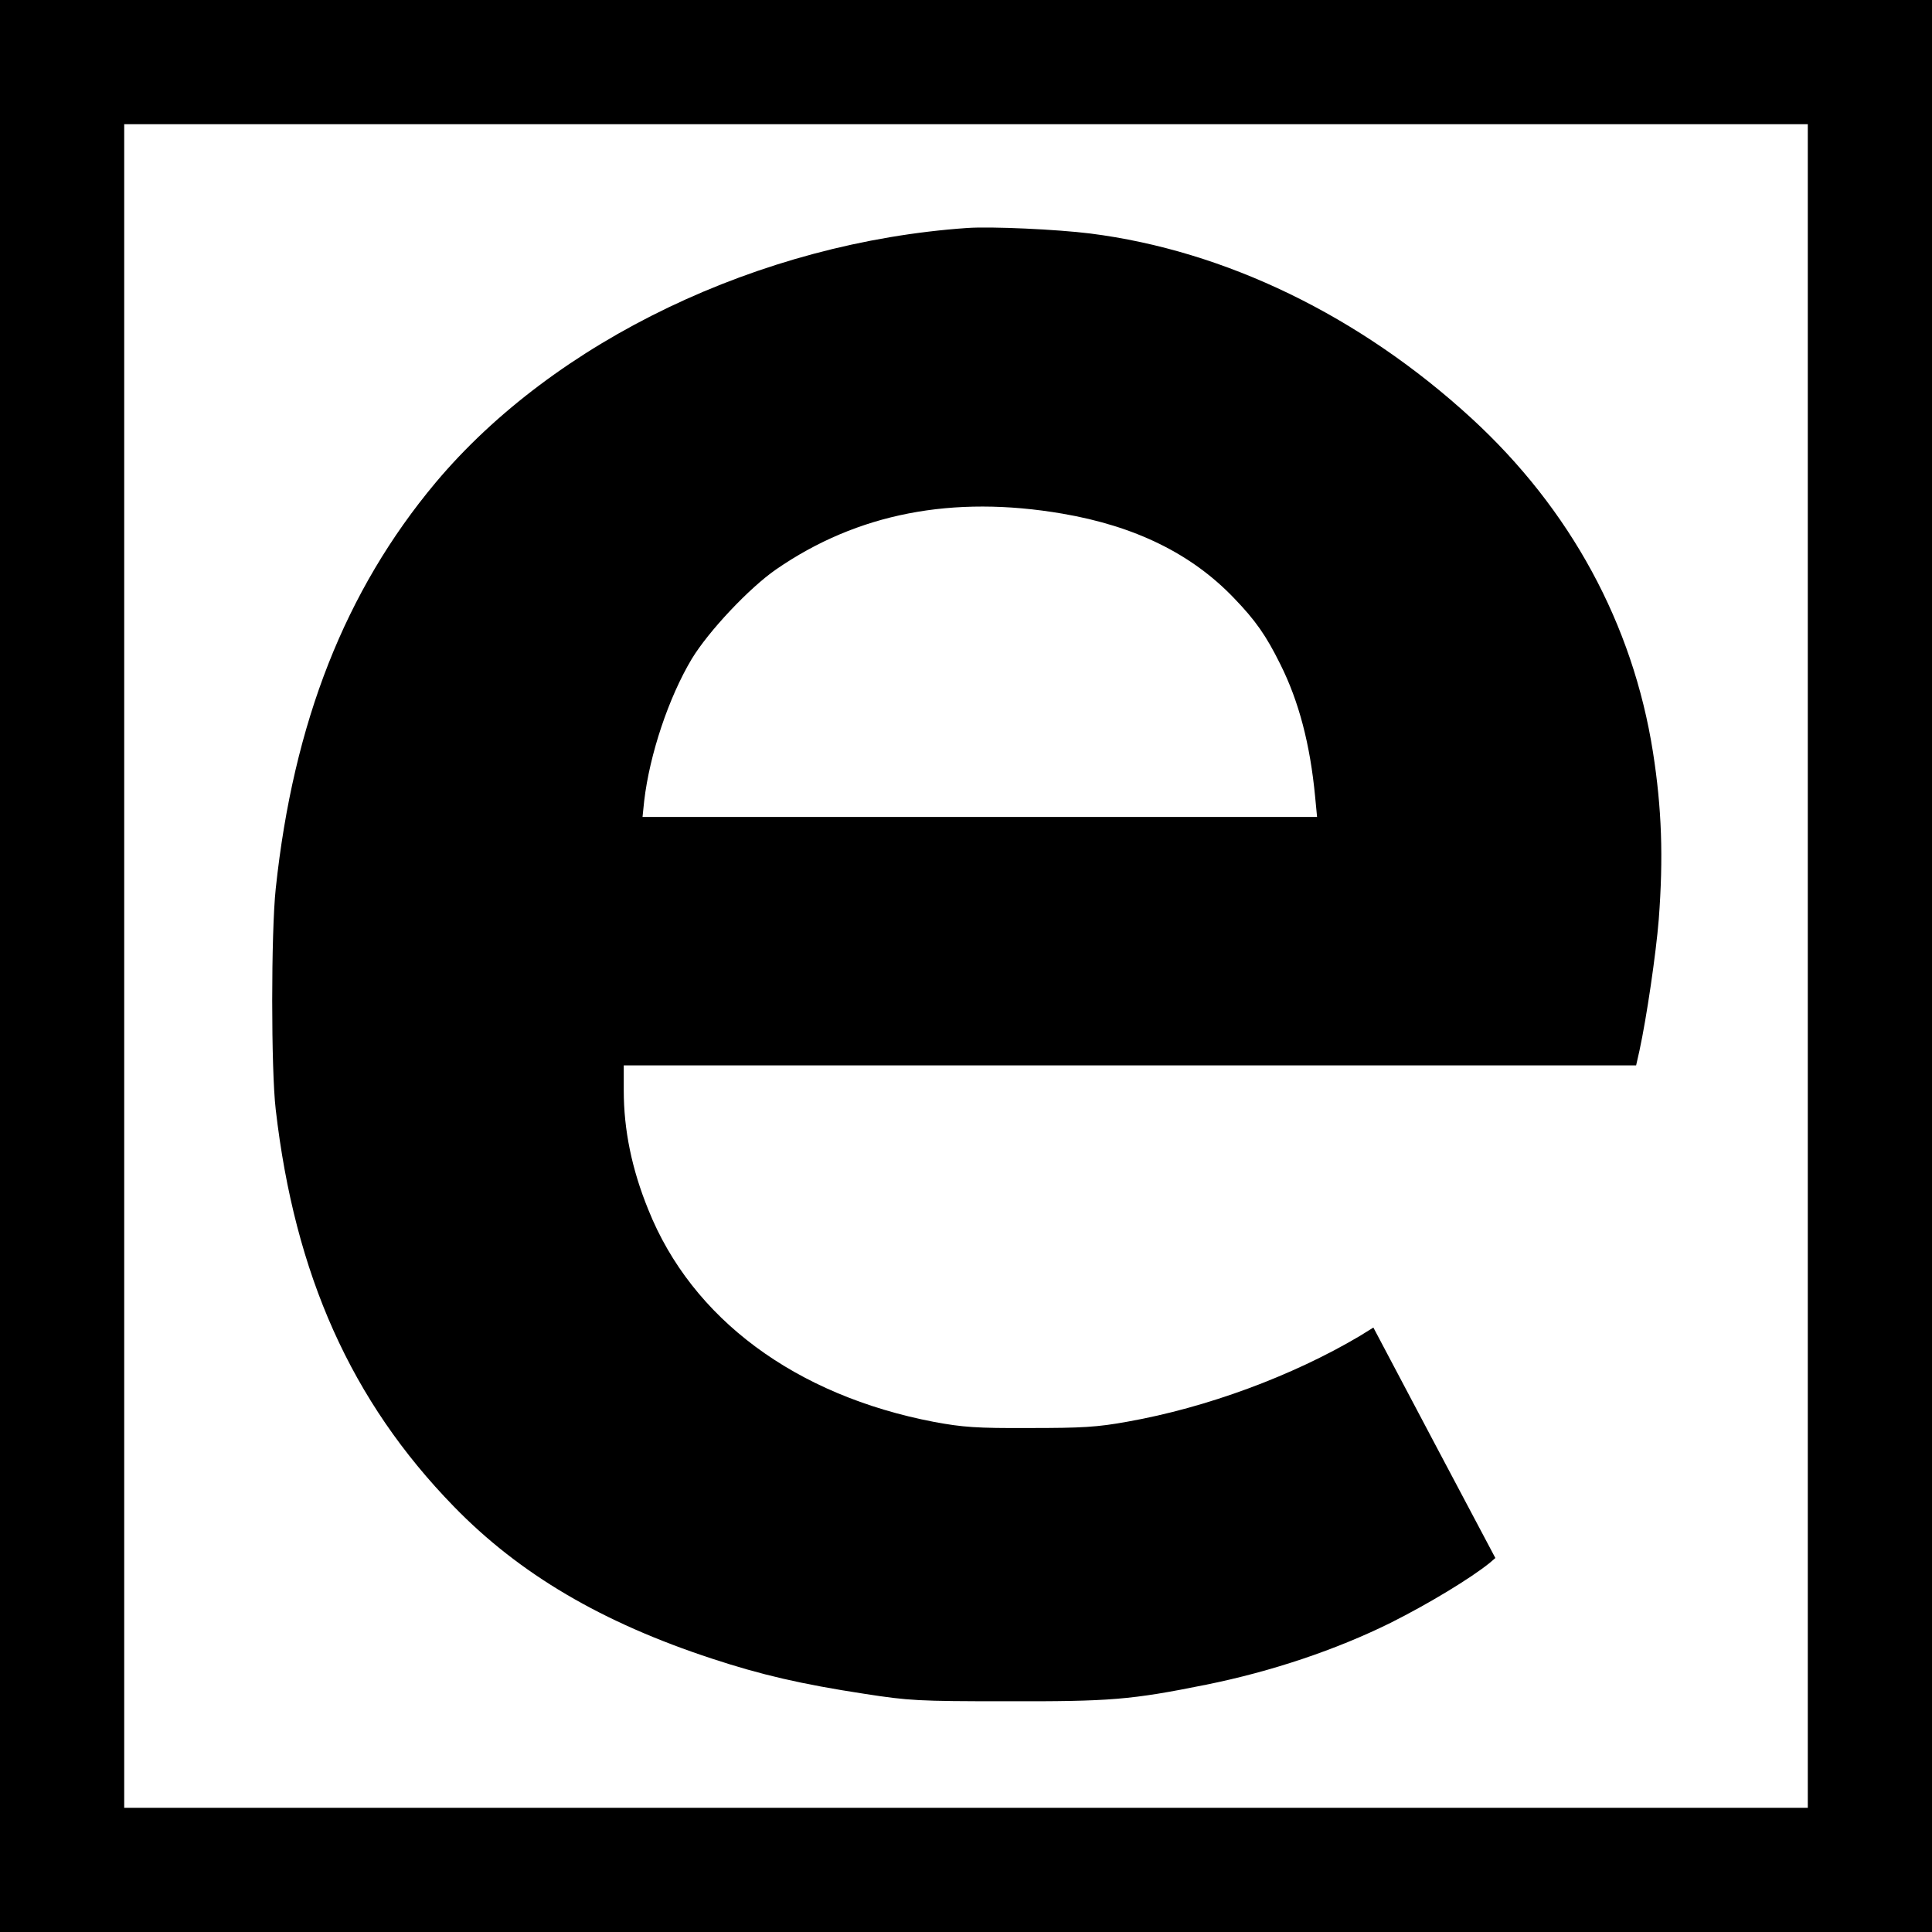
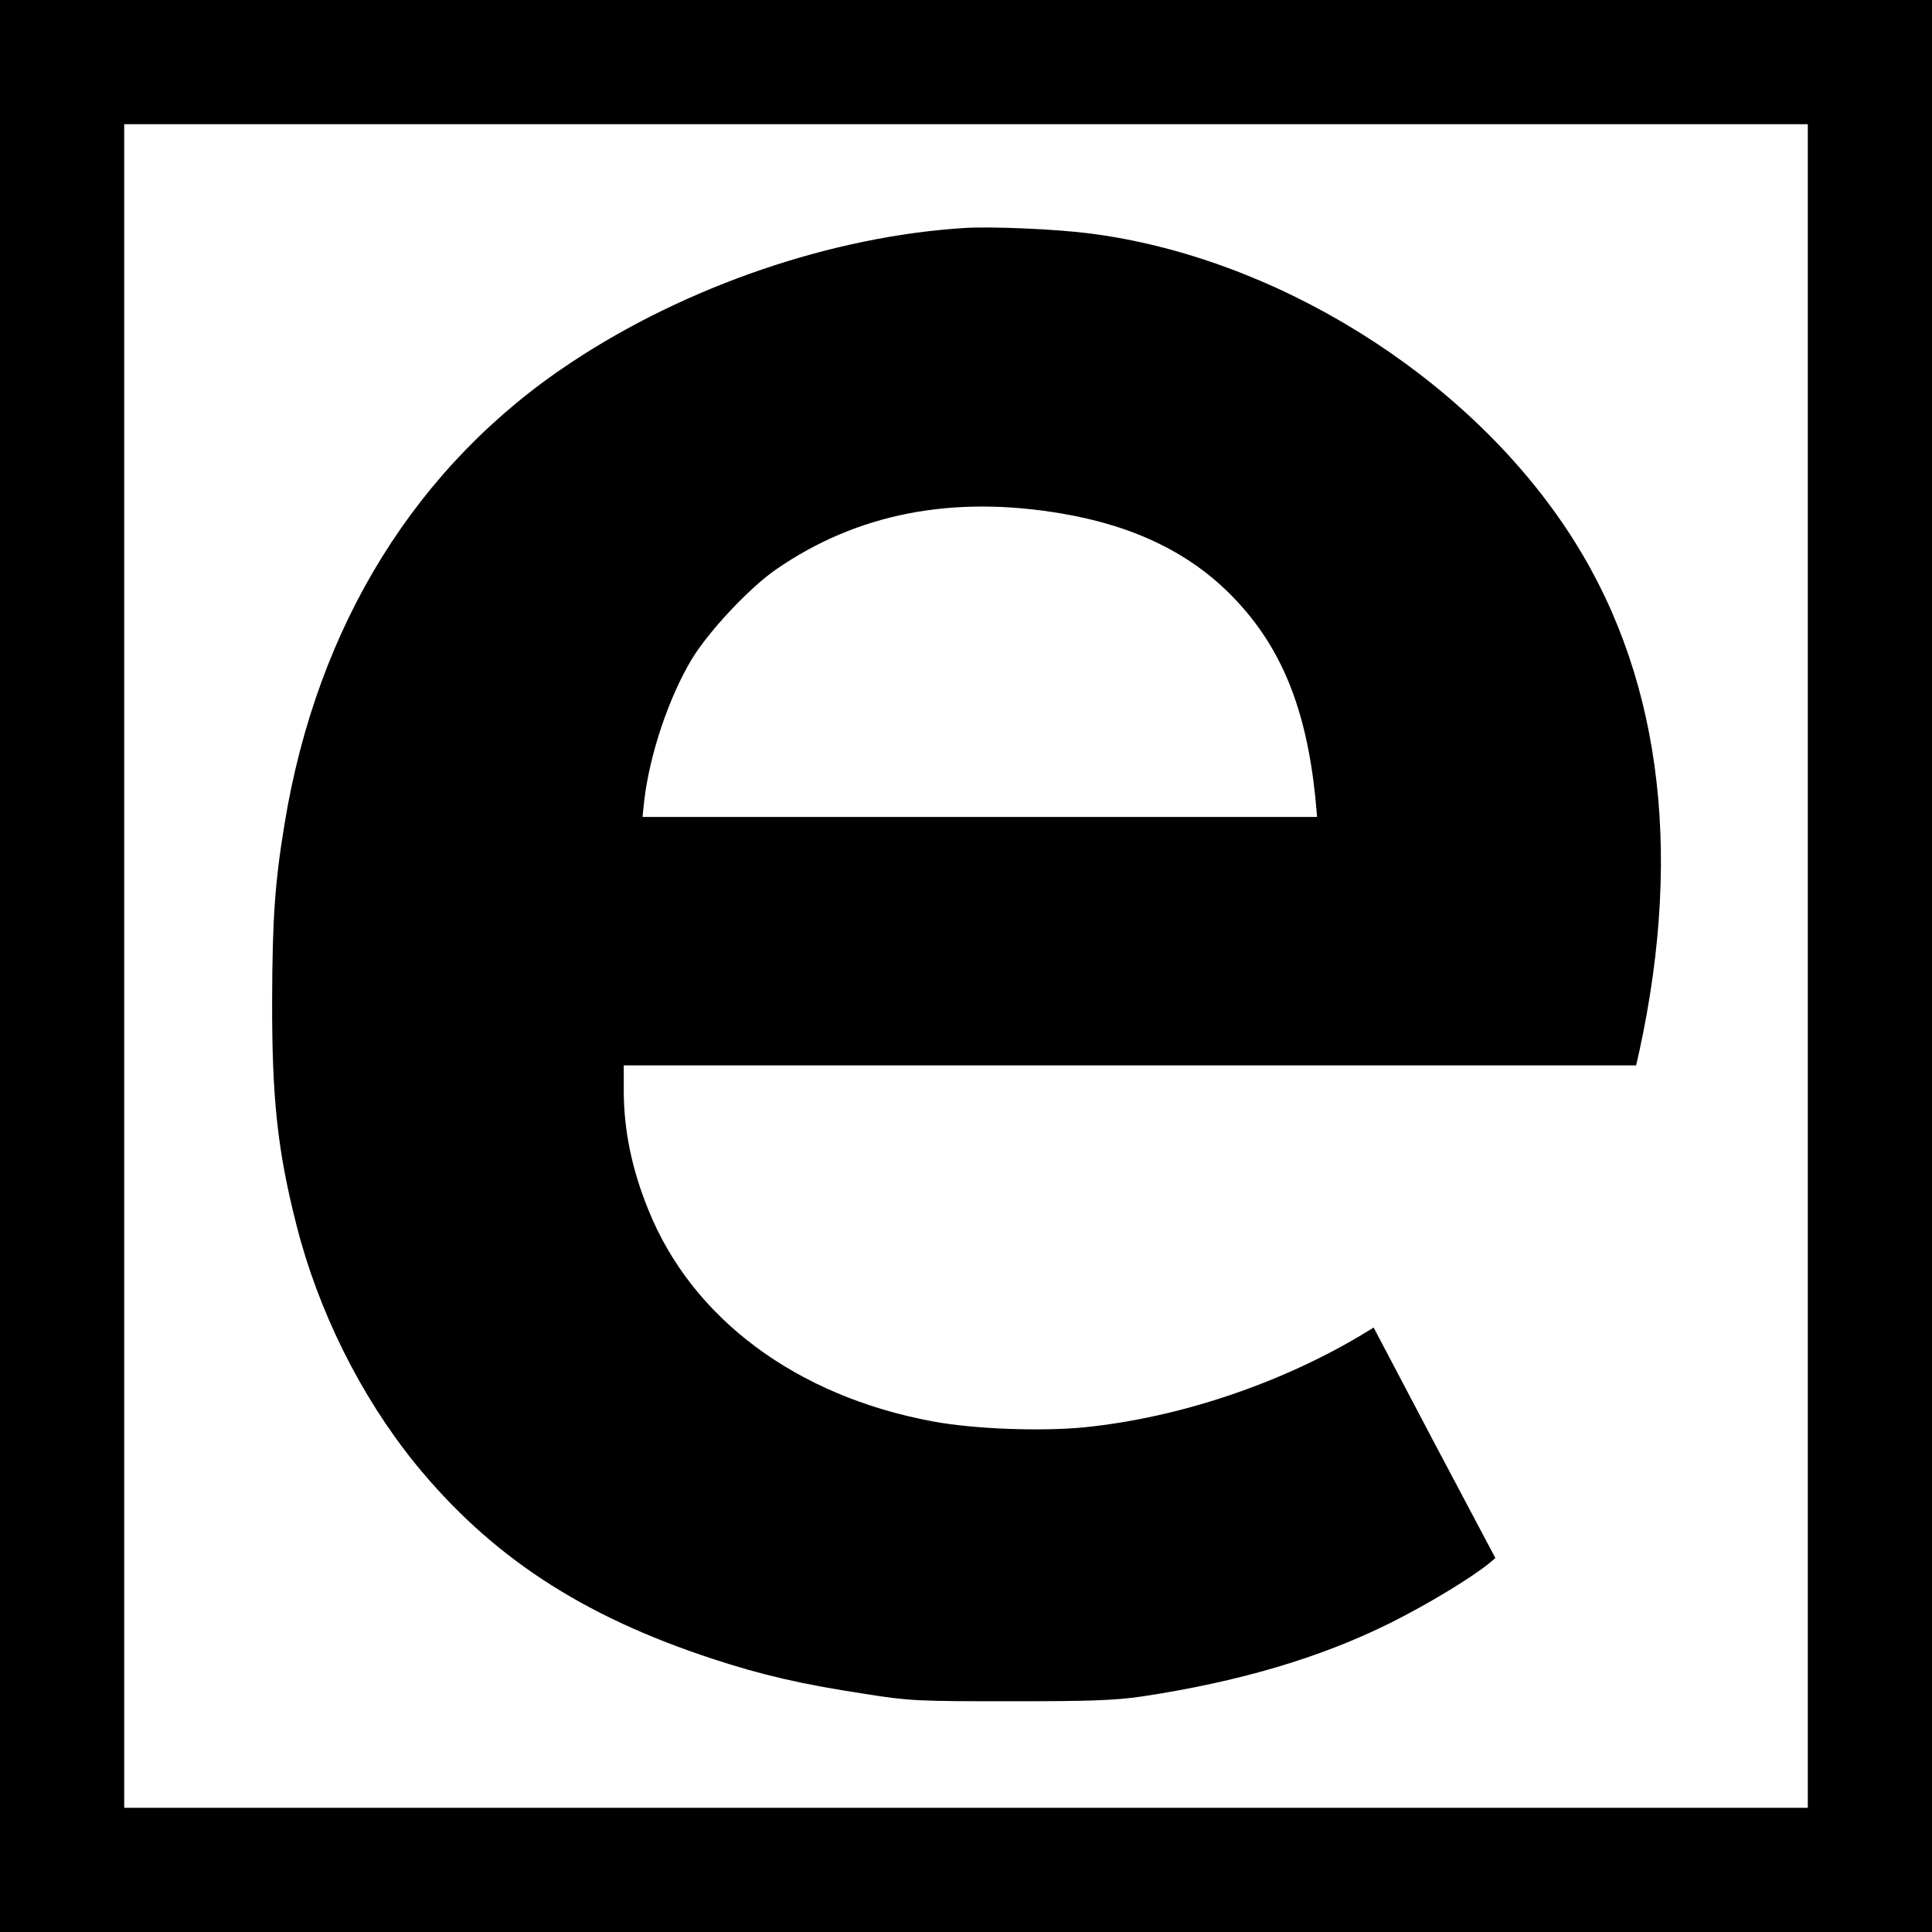
<svg xmlns="http://www.w3.org/2000/svg" version="1" width="933.333" height="933.333" viewBox="0 0 700 700">
  <path d="M0 350v350h700V0H0v350zm655 0v305H45V45h610v305z" />
-   <path d="M350.5 82.6c-75.1 5.2-149.5 40.8-192.7 92.3-32.7 39.1-51.5 86.8-57.9 147.1-1.7 16-1.7 65.6 0 80 6.9 59.9 27.4 105.7 64.5 143.8 23.8 24.5 53.7 42.1 93.7 55.2 17.6 5.8 32.2 9.2 55.1 12.7 16.1 2.5 19.6 2.7 51.3 2.7 37.8.1 45.2-.5 72.5-6 23.8-4.8 47.2-12.7 66.8-22.4 13.8-6.9 29.1-16.2 35.9-21.7l2.1-1.8-22.1-41.7-22.1-41.8-5 3.1c-24.5 14.5-55.4 25.9-84.1 31-11 2-16.5 2.3-35.5 2.3-19.3.1-24.2-.3-34.5-2.2-50.3-9.6-87.8-37.4-103.6-76.9-6-14.7-8.9-29-8.9-43.1V386h366.8l1.2-5.3c2.6-12 6-35.1 7-47.6 1.7-22.4 1.1-40.2-2.1-60.6-7.3-46.4-29.9-88-65.7-120.9-40.4-37.1-89.2-60.8-138.2-67-12-1.5-35.9-2.6-44.5-2zm34.4 103.5c26.3 4.5 46.8 14.5 62.2 30.6 7.8 8.1 11.6 13.5 16.8 24 6.7 13.4 10.8 29 12.6 48l.7 7.3H232.8l.6-5.8c2-17 8.9-37.5 17.2-51.4 6.1-10.1 20.9-25.8 30.6-32.5 29.4-20.3 63.9-27 103.7-20.2z" />
+   <path d="M349.5 82.6c-48 3-100.7 21-142.5 48.7-56 37-92.1 95.1-103.9 167.2-3.5 21.2-4.4 34.4-4.5 63.5-.1 35.8 1.9 54.7 8.8 81.8 7.9 31.2 23.2 61.9 42.8 86.2 27.3 33.6 60.3 55.4 107.9 71 17.6 5.8 32.1 9.2 55.1 12.7 16.3 2.6 19.3 2.7 52.8 2.7 29 0 37.7-.3 47.5-1.7 35.2-5.3 64.8-14 90.3-26.7 13.8-6.9 29.1-16.2 35.9-21.7l2.1-1.8-22.1-41.7-22-41.8-5.1 3.1c-29.6 17.5-65.5 29.5-99.3 33-15.7 1.6-40.5.7-55.3-2.1-49.4-9.1-87.3-37.3-103.1-76.7-6-14.7-8.9-29-8.9-43.1V386h366.8l1.2-5.3c16.1-74.2 7.2-138.6-26.4-189C530.3 135.6 461.8 93.2 395 84.6c-12.3-1.6-35.6-2.6-45.5-2zm35.4 103.5c26.3 4.5 46.8 14.5 62.2 30.6 17.2 17.9 26.2 40.1 29.5 72.5l.6 6.8H232.8l.6-5.8c2-17 8.9-37.4 17.2-51.3 6.1-10.1 21-26 30.6-32.6 29.4-20.3 63.9-27 103.7-20.2z" />
</svg>
